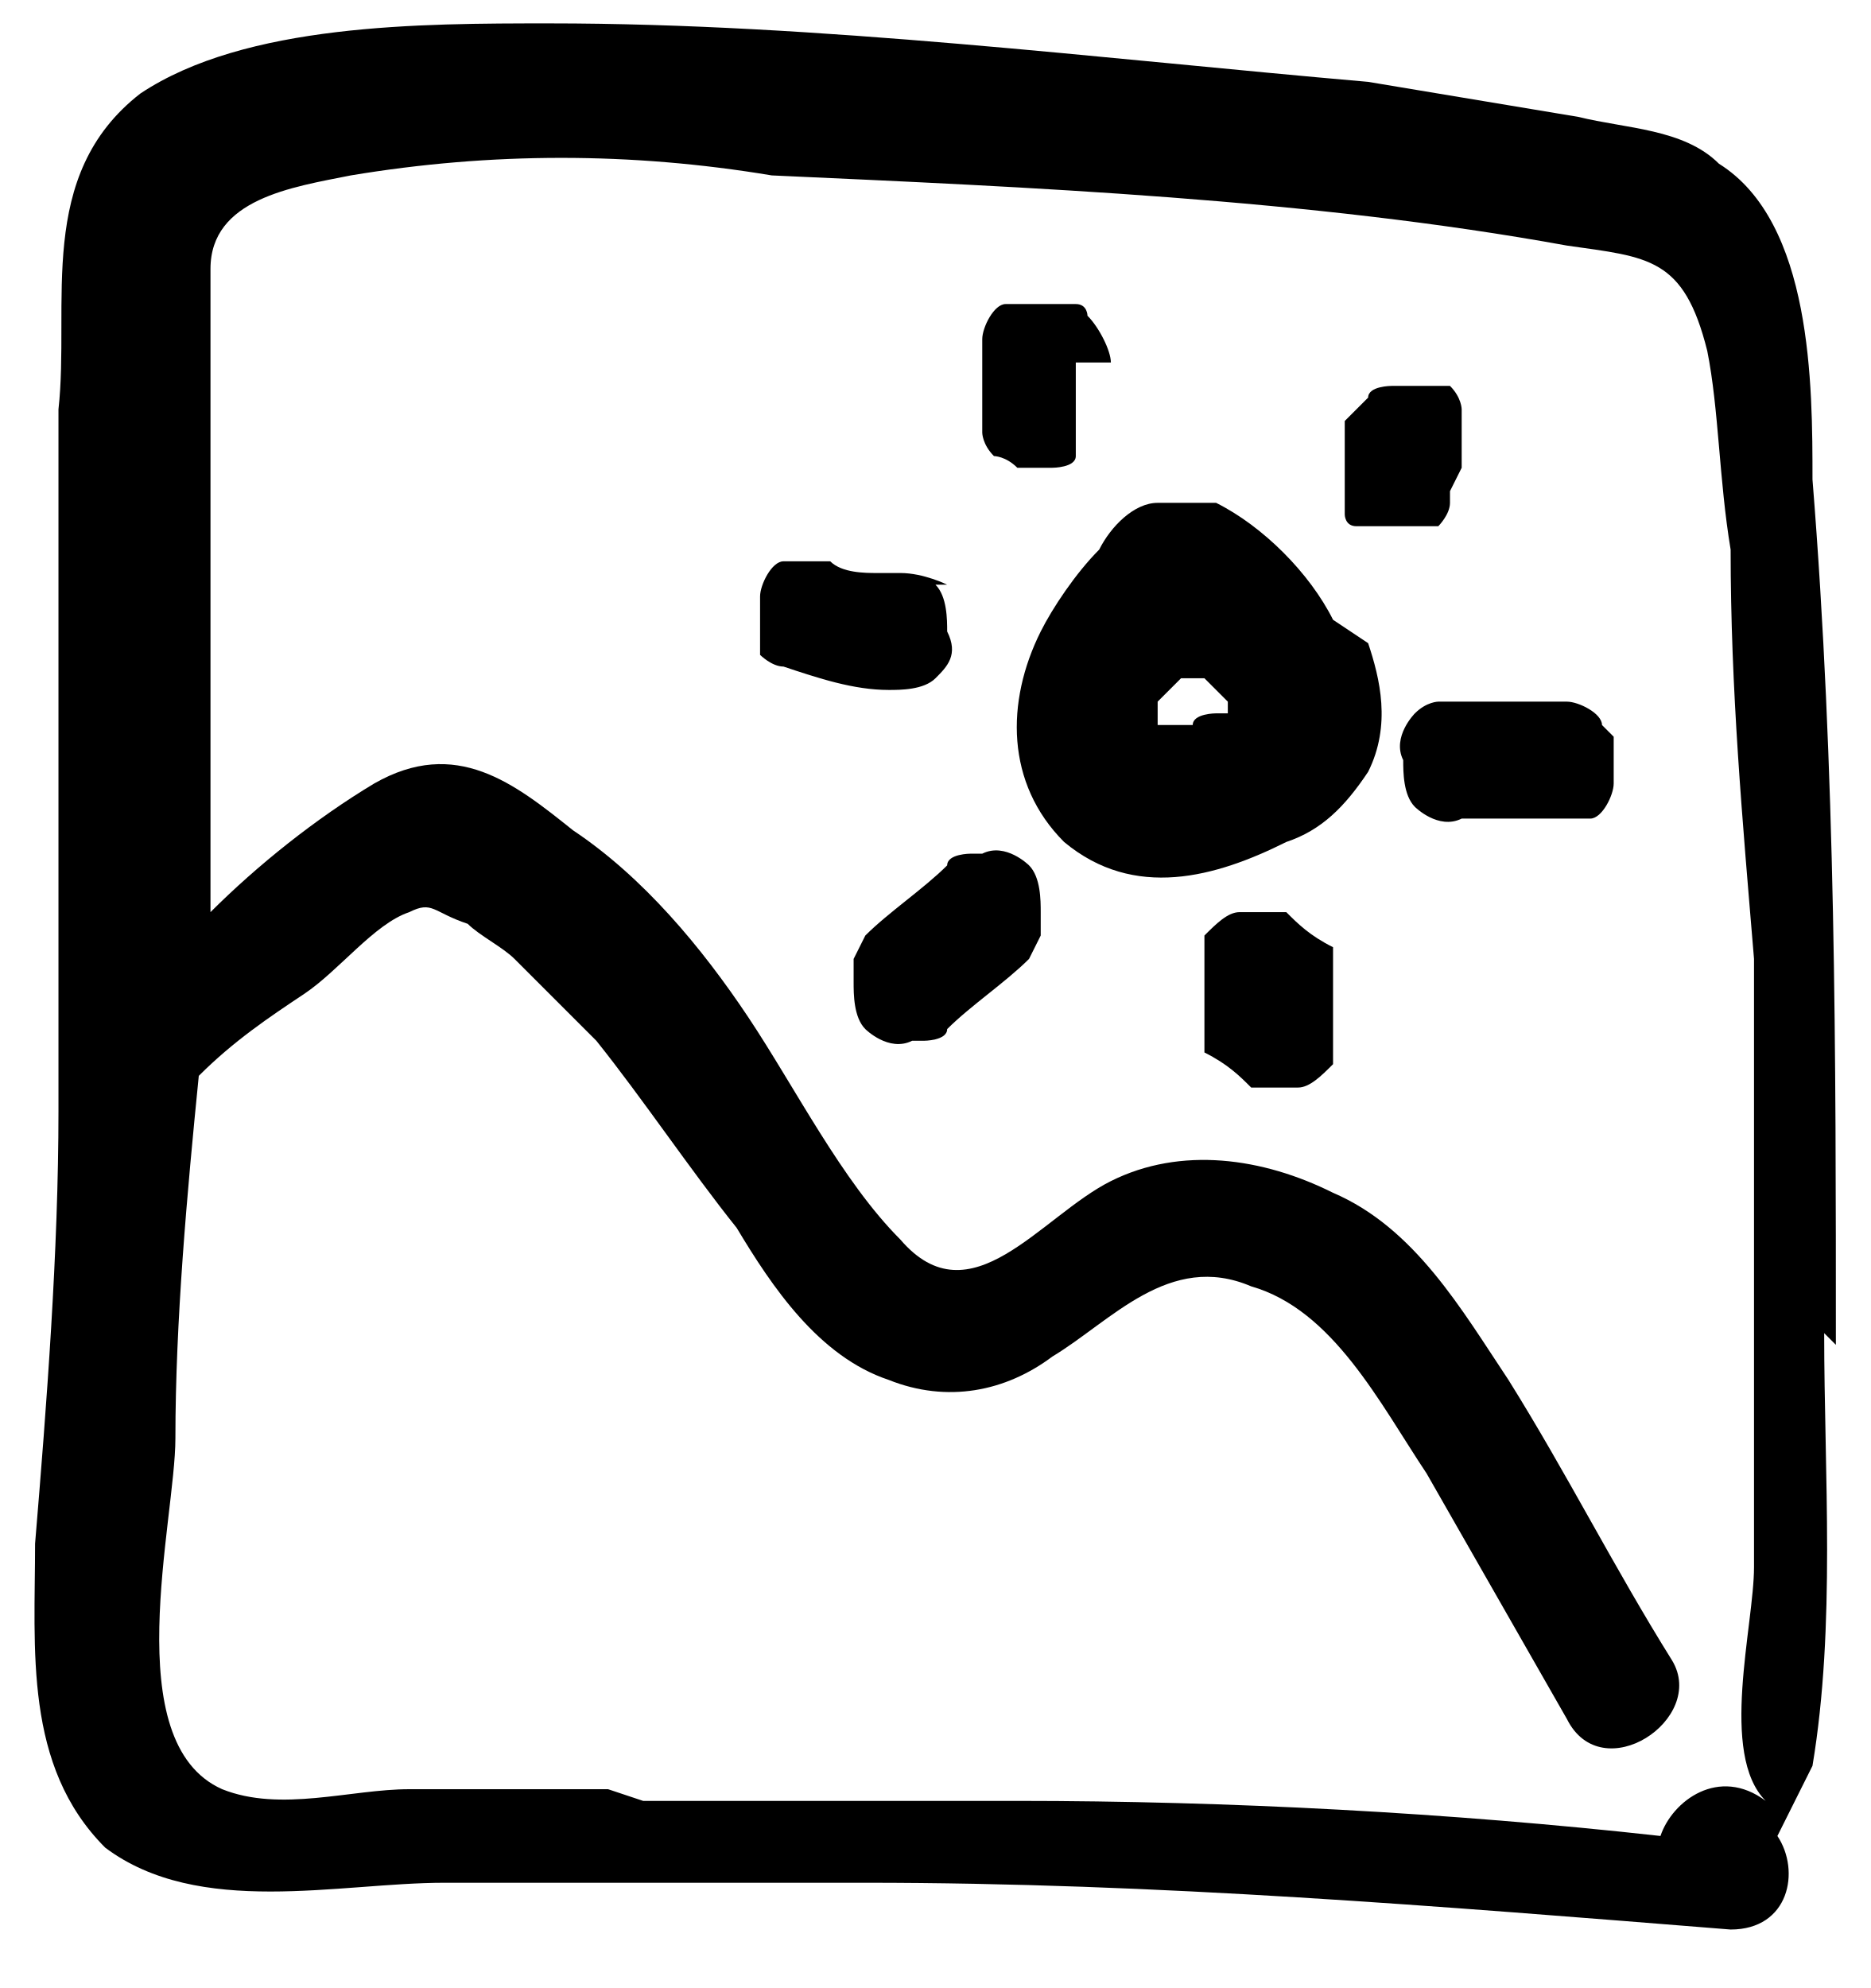
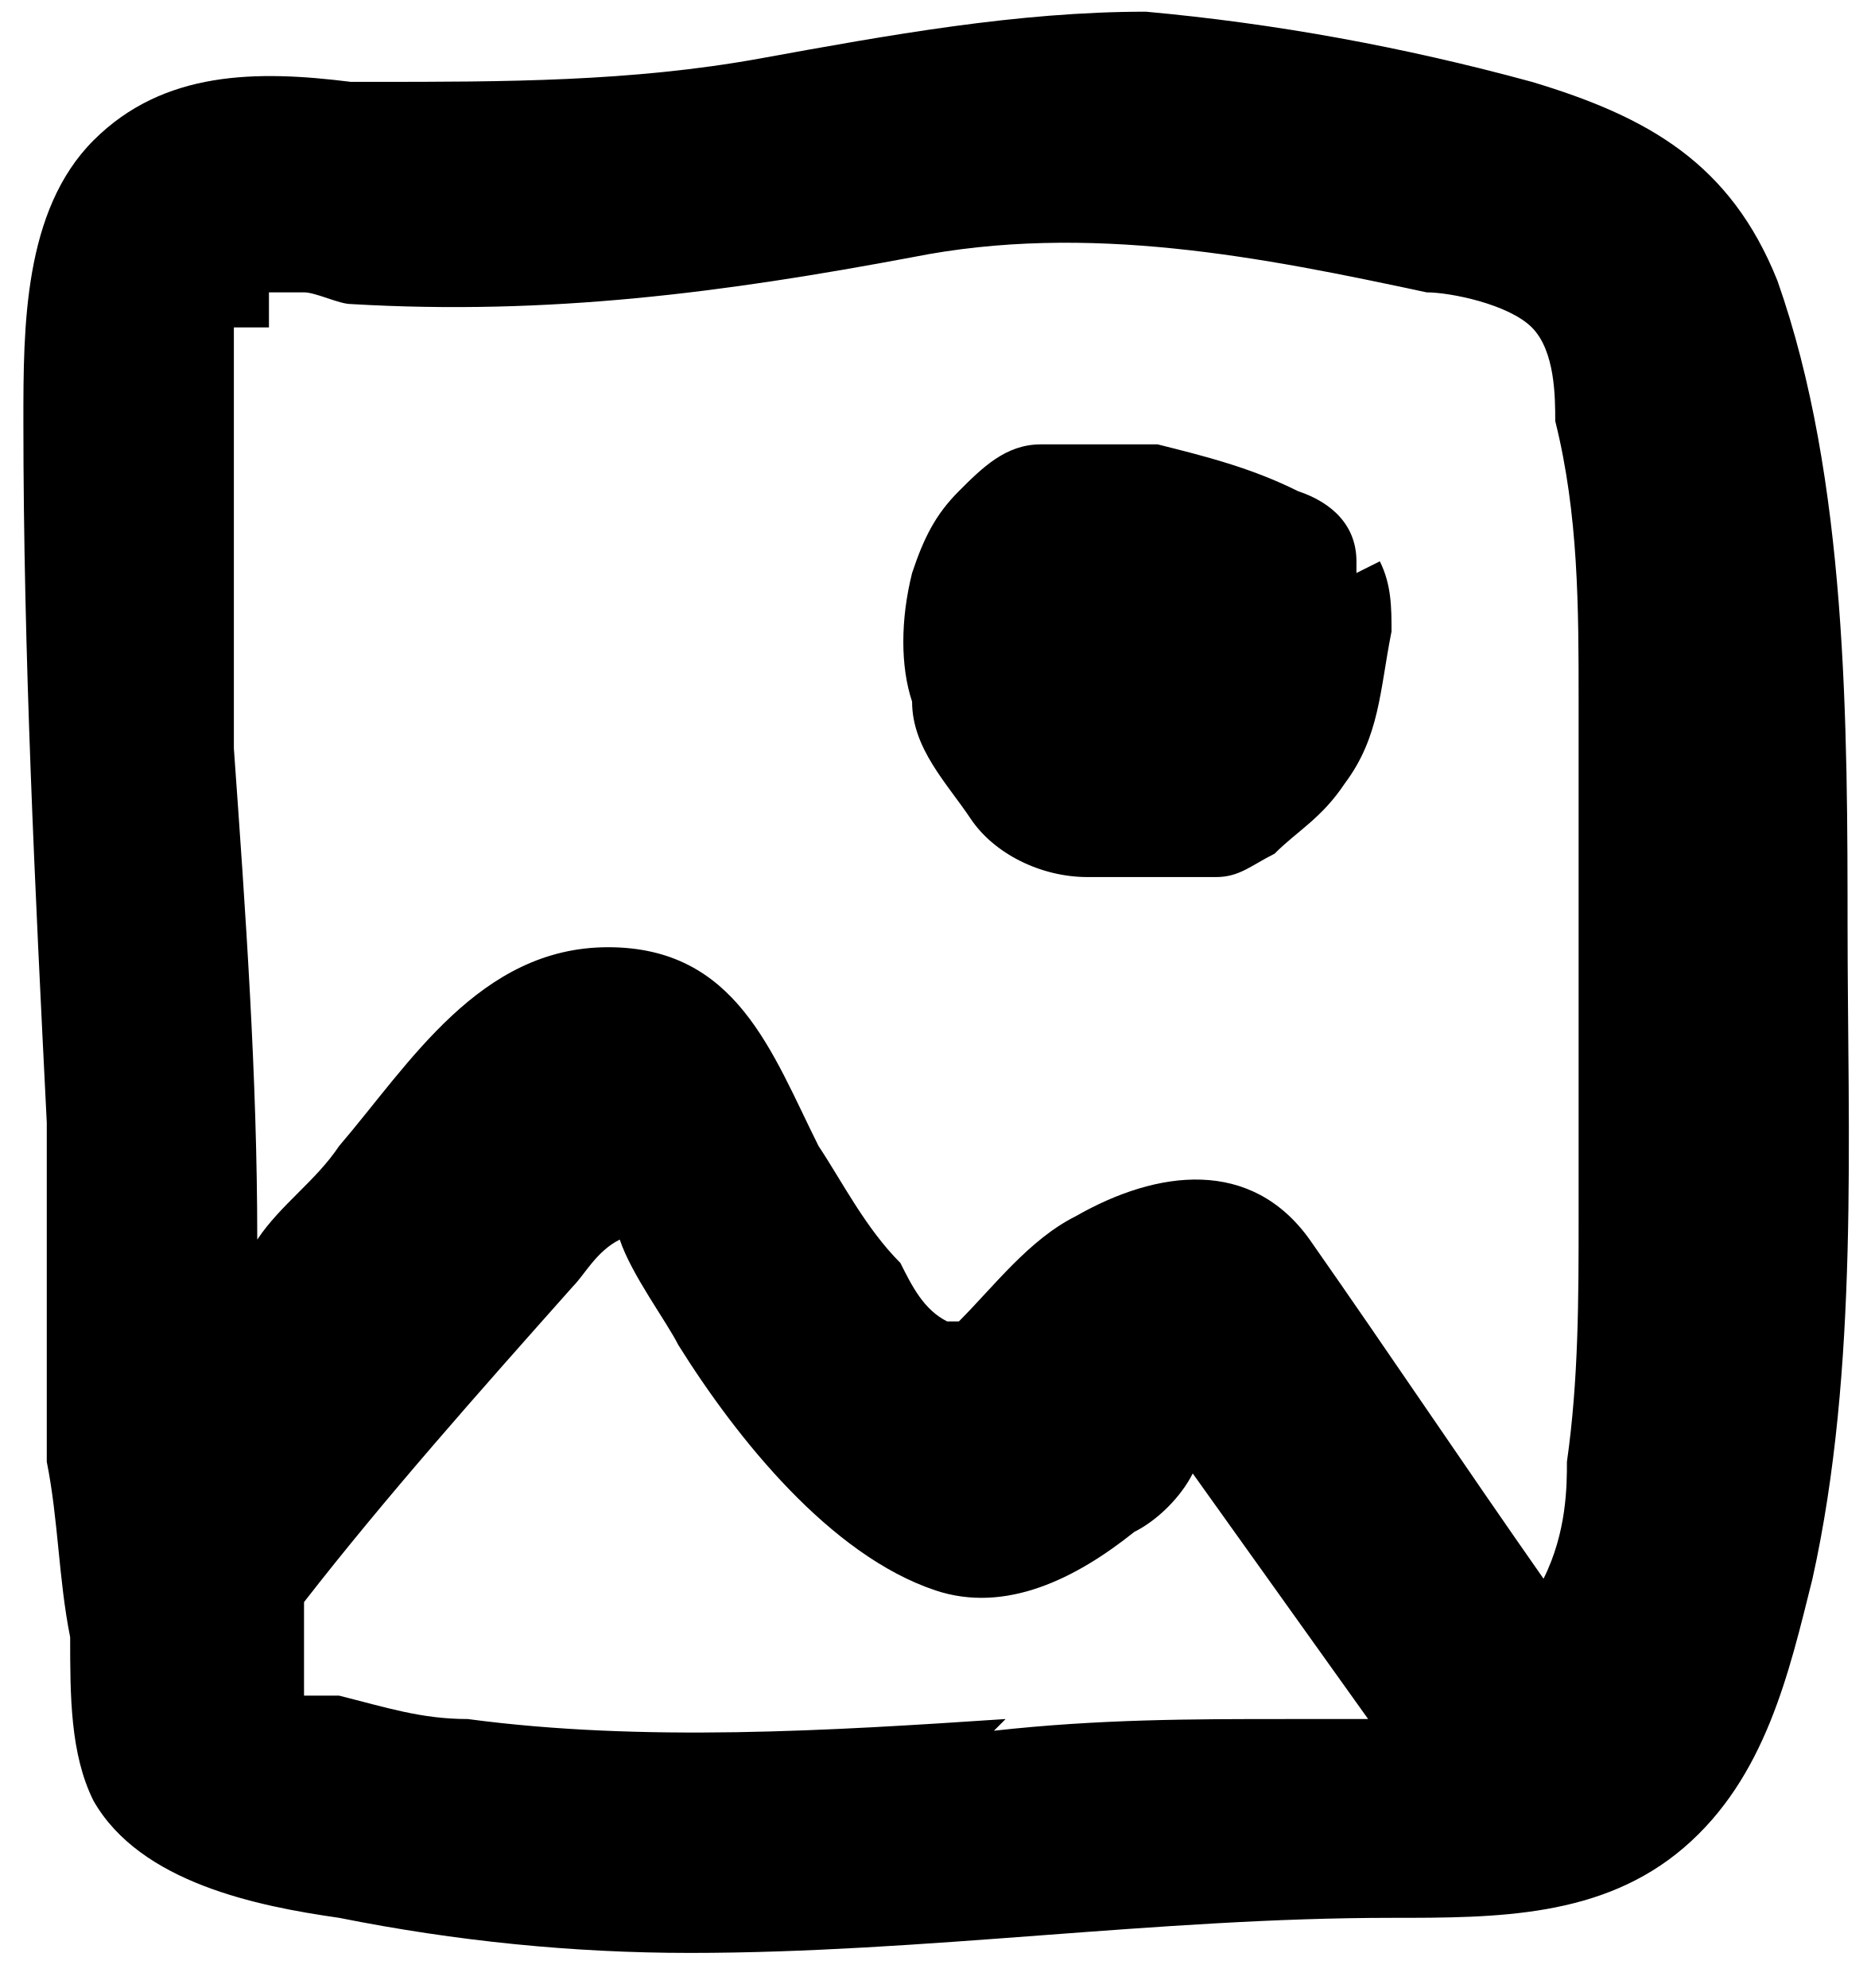
<svg xmlns="http://www.w3.org/2000/svg" id="Layer_1" version="1.1" viewBox="0 0 16 17">
-   <g>
-     <path d="M9.4,6.1s0,0,0,0c0,0,0,0,0,0,0,0,0,0,0,0Z" />
-     <path d="M11.4,5.3c-.2-.4-.6-.8-1-1,0,0,0,0,0,0,0,0,0,0,0,0,0,0,0,0-.1,0,0,0,0,0-.1,0,0,0-.2,0-.3,0-.2,0-.4.2-.5.4,0,0,0,0,0,0-.2.2-.4.5-.5.7-.3.6-.3,1.3.2,1.8.6.5,1.3.3,1.9,0,.3-.1.5-.3.7-.6.2-.4.1-.8,0-1.1ZM10.4,6.1c0,0-.2,0-.2.1,0,0,0,0-.1,0,0,0,0,0,0,0,0,0,0,0-.1,0,0,0-.1,0-.1,0,0,0,0,0,0,0,0,0,0,0,0,0,0,0,0,0,0,0,0,0,0,0,0,0,0,0,0,0,0,0,0,0,0,0,0,0,0,0,0,0,0,0,0,0,0,0,0,0,0,0,0,0,0,0,0,0,0,0,0,0,0,0,0,0,0,0,0,0,0,0,0,0,0,0,0,0,0,0,0,0,0,0,0,0,0,0,0,0,0,0,0,0,0,0,0,0,0,0,0,0,0,0,0,0,0-.1,0,0,0,0,0,0,0,0,0,0,0,0,0,0,0,0,0,0,0,0,0,0,0,0,0,0,0,0,0,0,0,0,0,0,0,0,0-.1,0,0,0,0,0-.1,0,0,0,0,0,0,0,0,0,0,0,0,0,0,.1-.1.2-.2,0,0,0,0,.1,0,0,0,0,0,0,0,0,0,0,0,.1,0,0,0,.1.1.2.2,0,0,0,0,0,0,0,0,0,0,0,0,0,0,0,0,0,.1,0,0,0,0,0,0,0,0,0,0,0,0,0,0,0,0,0,0,0,0,0,0,0,0,0,0,0,0,0,0,0,0,0,0,0,0Z" />
-   </g>
-   <path d="M12.5,3.5c0,0,0-.1-.1-.2,0,0,0,0-.1,0,0,0-.2,0-.3,0,0,0,0,0-.1,0,0,0-.2,0-.2.1,0,0-.1.1-.2.2,0,0,0,0,0,.1,0,0,0,.1,0,.2,0,0,0,0,0,.1,0,0,0,.1,0,.2,0,0,0,.1,0,.2,0,0,0,.1.1.1,0,0,.1,0,.2,0,0,0,0,0,.1,0,0,0,.2,0,.3,0,0,0,0,0,.1,0,0,0,.1-.1.1-.2,0,0,0,0,0,0,0,0,0,0,0-.1,0,0,0,0,0,0,0,0,0,0,.1-.2,0,0,0-.1,0-.2,0,0,0-.1,0-.2Z" />
-   <path d="M9.5,3.1c0-.1-.1-.3-.2-.4,0,0,0-.1-.1-.1,0,0-.1,0-.2,0,0,0-.1,0-.2,0,0,0-.1,0-.2,0-.1,0-.2.2-.2.3,0,0,0,0,0,.1,0,0,0,.2,0,.3,0,0,0,0,0,.1,0,0,0,.2,0,.2,0,0,0,0,0-.1,0,0,0,.1,0,.2,0,0,0,.1.1.2,0,0,.1,0,.2.1,0,0,.1,0,.2,0,0,0,0,0,.1,0,0,0,.2,0,.2-.1,0,0,0,0,0-.1,0,0,0-.2,0-.3,0-.1,0-.3,0-.4Z" />
-   <path d="M8.1,5c0,0-.2-.1-.4-.1,0,0-.1,0-.2,0-.1,0-.3,0-.4-.1,0,0-.1,0-.2,0,0,0-.1,0-.2,0-.1,0-.2.2-.2.3,0,.1,0,.3,0,.4,0,0,0,0,0,.1,0,0,.1.1.2.1.3.1.6.2.9.2.1,0,.3,0,.4-.1s.2-.2.1-.4c0-.1,0-.3-.1-.4Z" />
-   <path d="M13.7,6.2c0-.1-.2-.2-.3-.2-.3,0-.6,0-.9,0,0,0-.1,0-.2,0,0,0-.1,0-.2.1,0,0-.2.2-.1.4,0,.1,0,.3.1.4,0,0,.2.2.4.1.2,0,.5,0,.7,0,0,0,0,0,0,0,0,0,.1,0,.2,0,0,0,.1,0,.2,0,.1,0,.2-.2.2-.3,0-.1,0-.3,0-.4Z" />
-   <path d="M15.7,11.5c0-2.5,0-4.9-.2-7.4,0-.8,0-2.2-.8-2.7-.3-.3-.8-.3-1.2-.4-.6-.1-1.2-.2-1.8-.3-2.3-.2-4.7-.5-7-.5-1.1,0-2.6,0-3.5.6-.9.7-.6,1.8-.7,2.7,0,.1,0,.2,0,.3,0,1.9,0,3.8,0,5.7,0,1.2-.1,2.5-.2,3.7,0,.9-.1,1.9.6,2.6.8.6,2,.3,2.9.3,1.2,0,2.4,0,3.6,0,2.5,0,4.9.2,7.4.4.5,0,.6-.5.4-.8.1-.2.2-.4.3-.6.2-1.2.1-2.5.1-3.7ZM5.2,15.3c-.6,0-1.2,0-1.7,0-.5,0-1.1.2-1.6,0-.9-.4-.4-2.3-.4-3,0-1,.1-2.1.2-3.1,0,0,0,0,0,0,.3-.3.6-.5.9-.7.3-.2.6-.6.9-.7.2-.1.2,0,.5.1.1.1.3.2.4.3.2.2.5.5.7.7.4.5.8,1.1,1.2,1.6.3.5.7,1.1,1.3,1.3.5.2,1,.1,1.4-.2.5-.3,1-.9,1.7-.6.7.2,1.1,1,1.5,1.6.4.7.8,1.4,1.2,2.1.3.6,1.2,0,.9-.5-.5-.8-.9-1.6-1.4-2.4-.4-.6-.8-1.3-1.5-1.6-.6-.3-1.3-.4-1.9-.1-.6.3-1.2,1.2-1.8.5-.5-.5-.9-1.3-1.3-1.9-.4-.6-.9-1.2-1.5-1.6-.5-.4-1-.8-1.7-.4-.5.3-1,.7-1.4,1.1,0-1.8,0-3.5,0-5.3,0,0,0-.2,0-.2,0,0,0,0,0,0,0-.6.7-.7,1.2-.8,1.2-.2,2.4-.2,3.6,0,2.2.1,4.6.2,6.8.6.7.1,1,.1,1.2.9.1.5.1,1.1.2,1.7,0,1.2.1,2.3.2,3.5,0,1.2,0,2.3,0,3.5,0,.6,0,1.2,0,1.7,0,.5-.3,1.6.1,2-.4-.3-.8,0-.9.3-1.8-.2-3.7-.3-5.5-.3-1.1,0-2.2,0-3.2,0Z" />
-   <path d="M11,7.8c0,0-.1,0-.2,0,0,0-.1,0-.2,0-.1,0-.2.1-.3.2,0,.1,0,.2,0,.4v.6c.2.1.3.2.4.3,0,0,.1,0,.2,0,0,0,.1,0,.2,0,.1,0,.2-.1.3-.2,0-.1,0-.2,0-.4v-.6c-.2-.1-.3-.2-.4-.3Z" />
-   <path d="M8.8,7.4c0,0-.2-.2-.4-.1,0,0,0,0-.1,0,0,0-.2,0-.2.1-.2.2-.5.4-.7.6,0,0,0,0-.1.2,0,0,0,.1,0,.2,0,.1,0,.3.1.4,0,0,.2.2.4.1,0,0,0,0,.1,0,0,0,.2,0,.2-.1.2-.2.5-.4.7-.6,0,0,0,0,.1-.2,0,0,0-.1,0-.2,0-.1,0-.3-.1-.4Z" />
+   <path d="M15.8,8c0-1.8,0-3.9-.6-5.6-.4-1-1.1-1.4-2.1-1.7-1.1-.3-2.2-.5-3.3-.6-1.1,0-2.2.2-3.3.4-1.1.2-2.2.2-3.3.2,0,0-.1,0-.2,0-.8-.1-1.6-.1-2.2.5C.2,1.8.2,2.8.2,3.6c0,2,.1,4,.2,6v2.9c.1.5.1,1,.2,1.5,0,.5,0,1,.2,1.4.4.7,1.4.9,2.1,1,1,.2,2,.3,3,.3,2,0,4-.3,6-.3.9,0,1.8,0,2.5-.6.7-.6.9-1.5,1.1-2.3.4-1.8.3-3.8.3-5.6ZM2.3,2.8c0,0,0-.2,0-.3,0,0,0,0,.2,0,0,0,0,0,.1,0,.1,0,.3.1.4.1,1.7.1,3.2-.1,4.8-.4,1.5-.3,3,0,4.4.3.2,0,.7.1.9.3.2.2.2.6.2.8.2.8.2,1.6.2,2.4,0,1.5,0,2.9,0,4.4,0,.7,0,1.4-.1,2.1,0,.2,0,.6-.2,1-.7-1-1.3-1.9-2-2.9-.5-.7-1.3-.6-2-.2-.4.2-.7.6-1,.9,0,0,0,0-.1,0-.2-.1-.3-.3-.4-.5-.3-.3-.5-.7-.7-1-.4-.8-.7-1.7-1.8-1.7-1.1,0-1.7,1-2.3,1.7-.2.3-.5.5-.7.8,0-1.4-.1-2.8-.2-4.2,0-.8,0-1.6,0-2.4,0-.4,0-.8,0-1.2ZM8.6,14.7c-1.5.1-3.1.2-4.6,0-.4,0-.7-.1-1.1-.2,0,0-.2,0-.3,0,0,0,0,0,0,0,0-.2,0-.5,0-.8.7-.9,1.5-1.8,2.3-2.7.1-.1.2-.3.4-.4.1.3.4.7.5.9.5.8,1.3,1.8,2.2,2.1.6.2,1.2-.1,1.7-.5.2-.1.4-.3.5-.5.5.7,1,1.4,1.5,2.1-.2,0-.5,0-.7,0-.8,0-1.6,0-2.5.1Z" />
+   <path d="M11.6,4.9s0,0,0-.1c0-.3-.2-.5-.5-.6-.4-.2-.8-.3-1.2-.4-.3,0-.7,0-1,0-.3,0-.5.2-.7.4-.2.2-.3.4-.4.7-.1.4-.1.8,0,1.1,0,.4.3.7.5,1,.2.3.6.5,1,.5.4,0,.8,0,1.1,0,.2,0,.3-.1.5-.2.2-.2.4-.3.6-.6.3-.4.3-.8.4-1.3,0-.2,0-.4-.1-.6Z" />
</svg>
